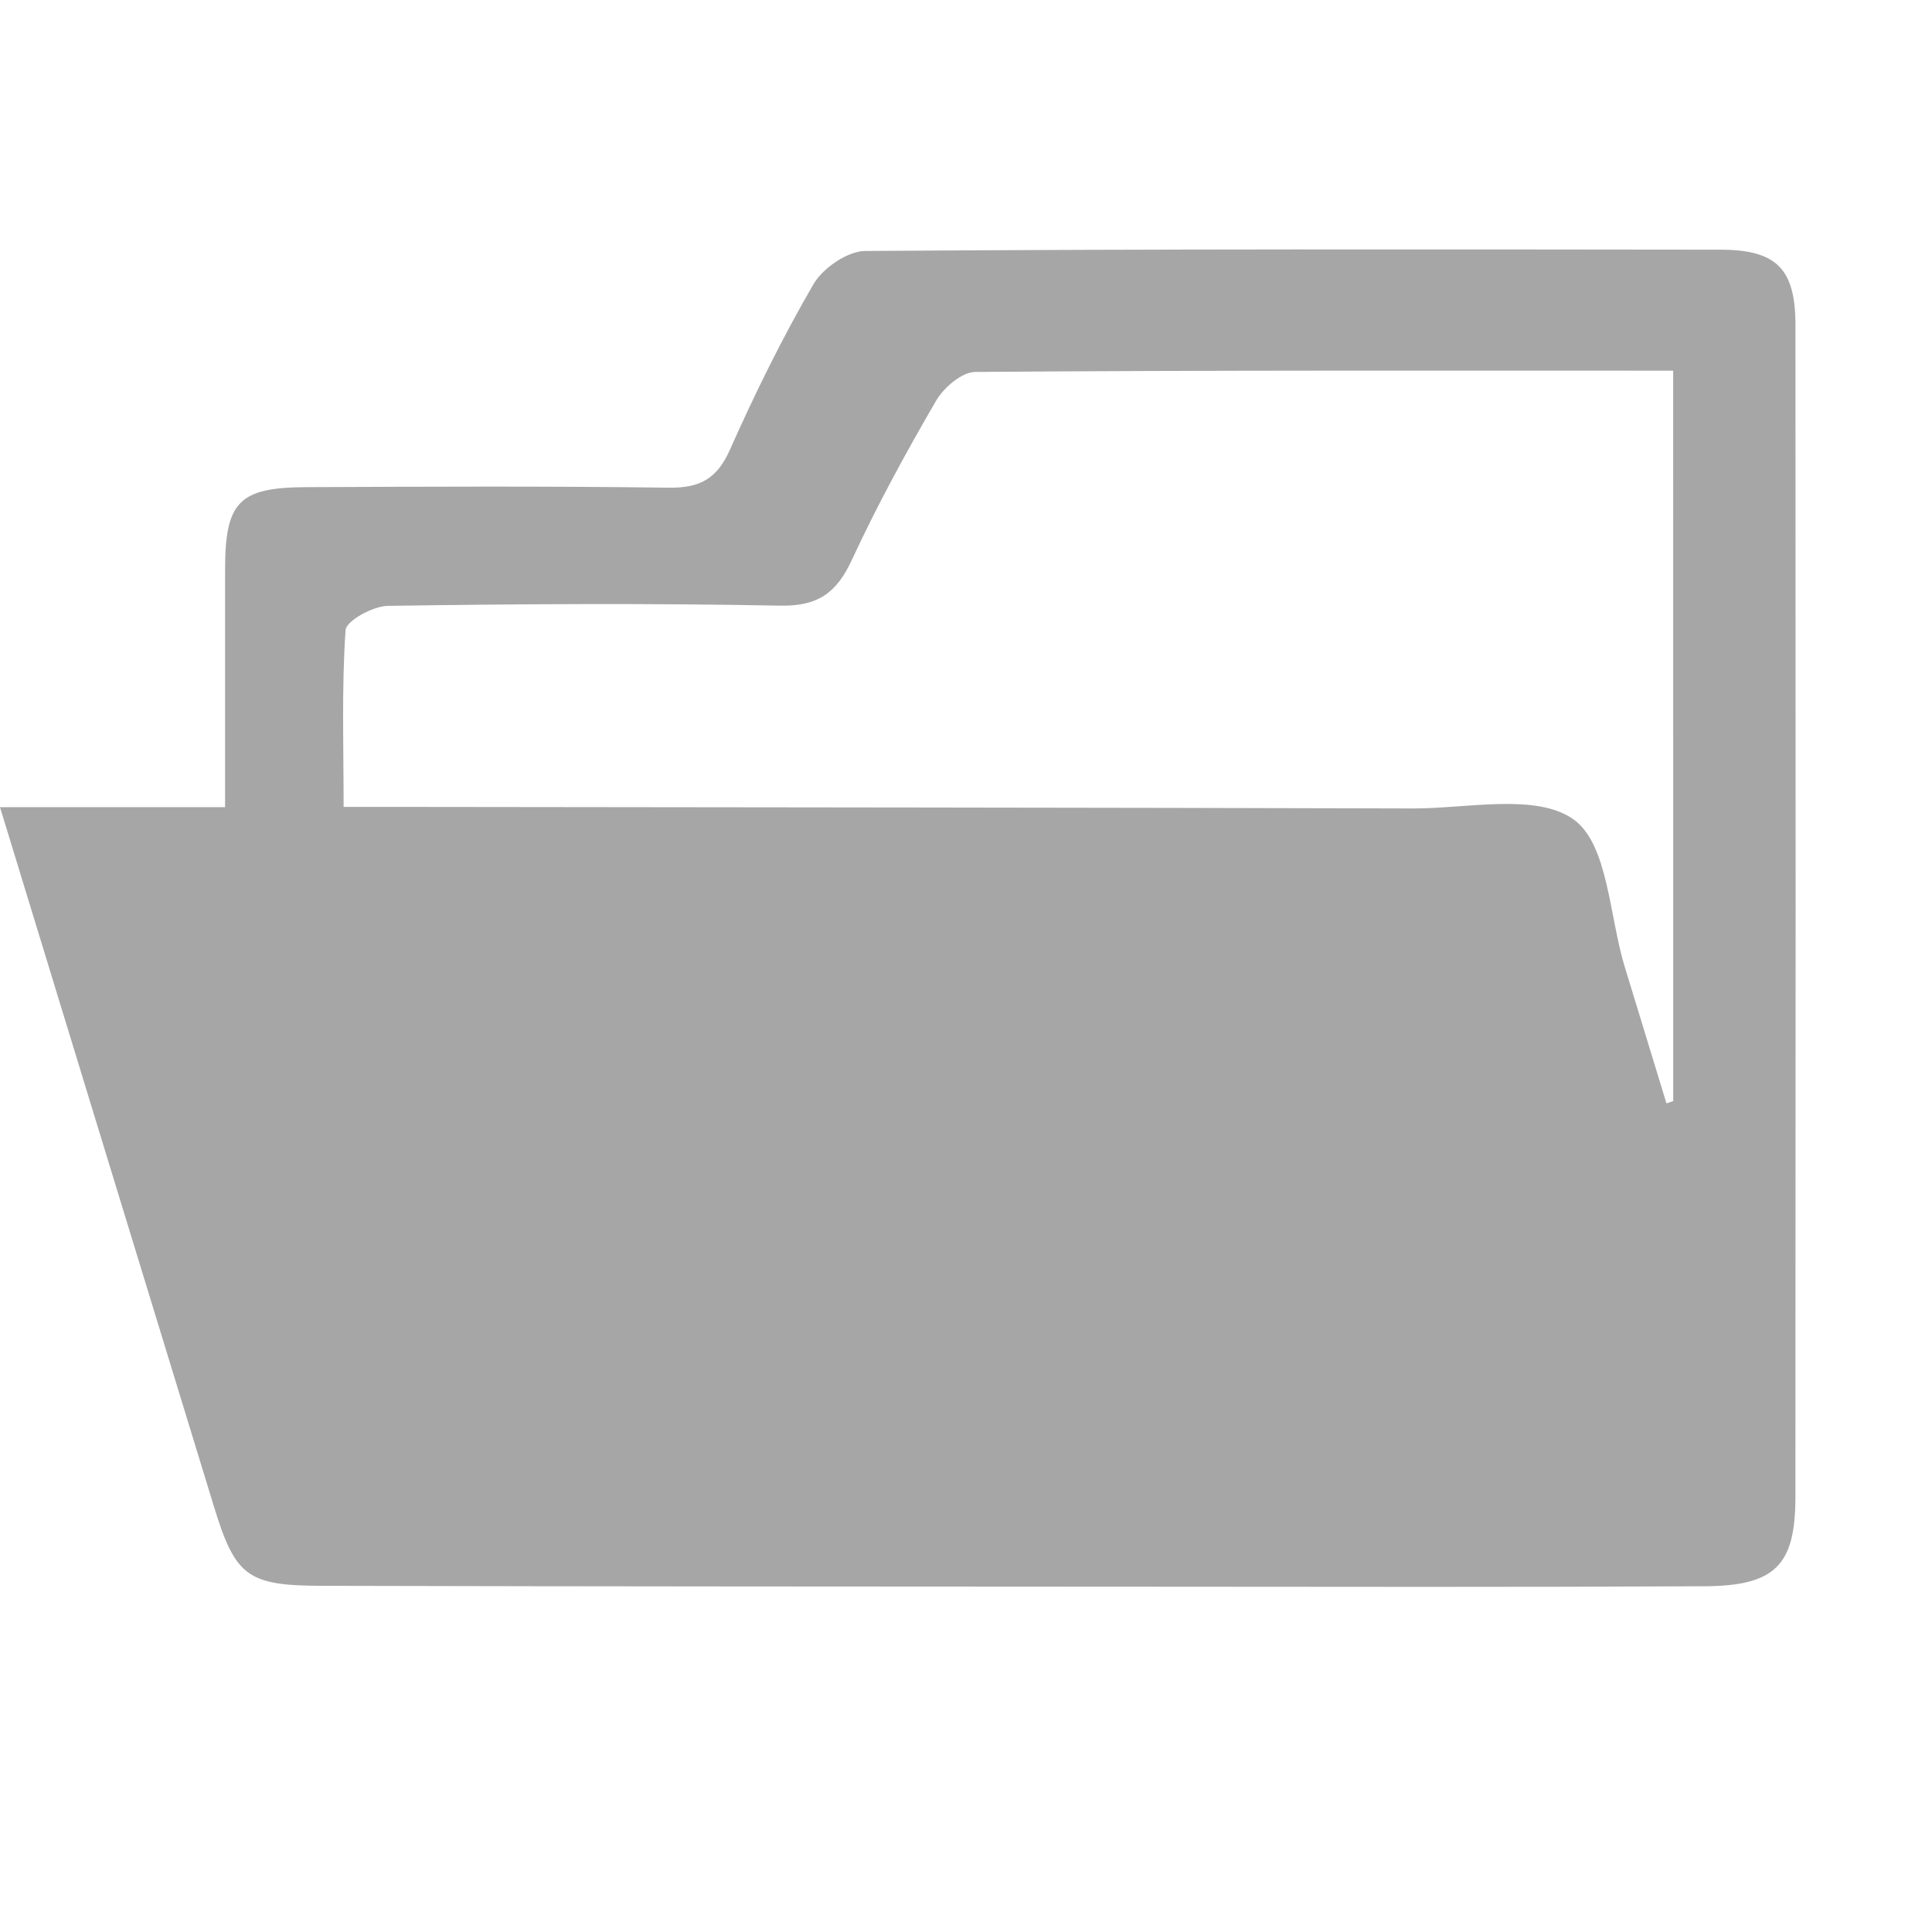
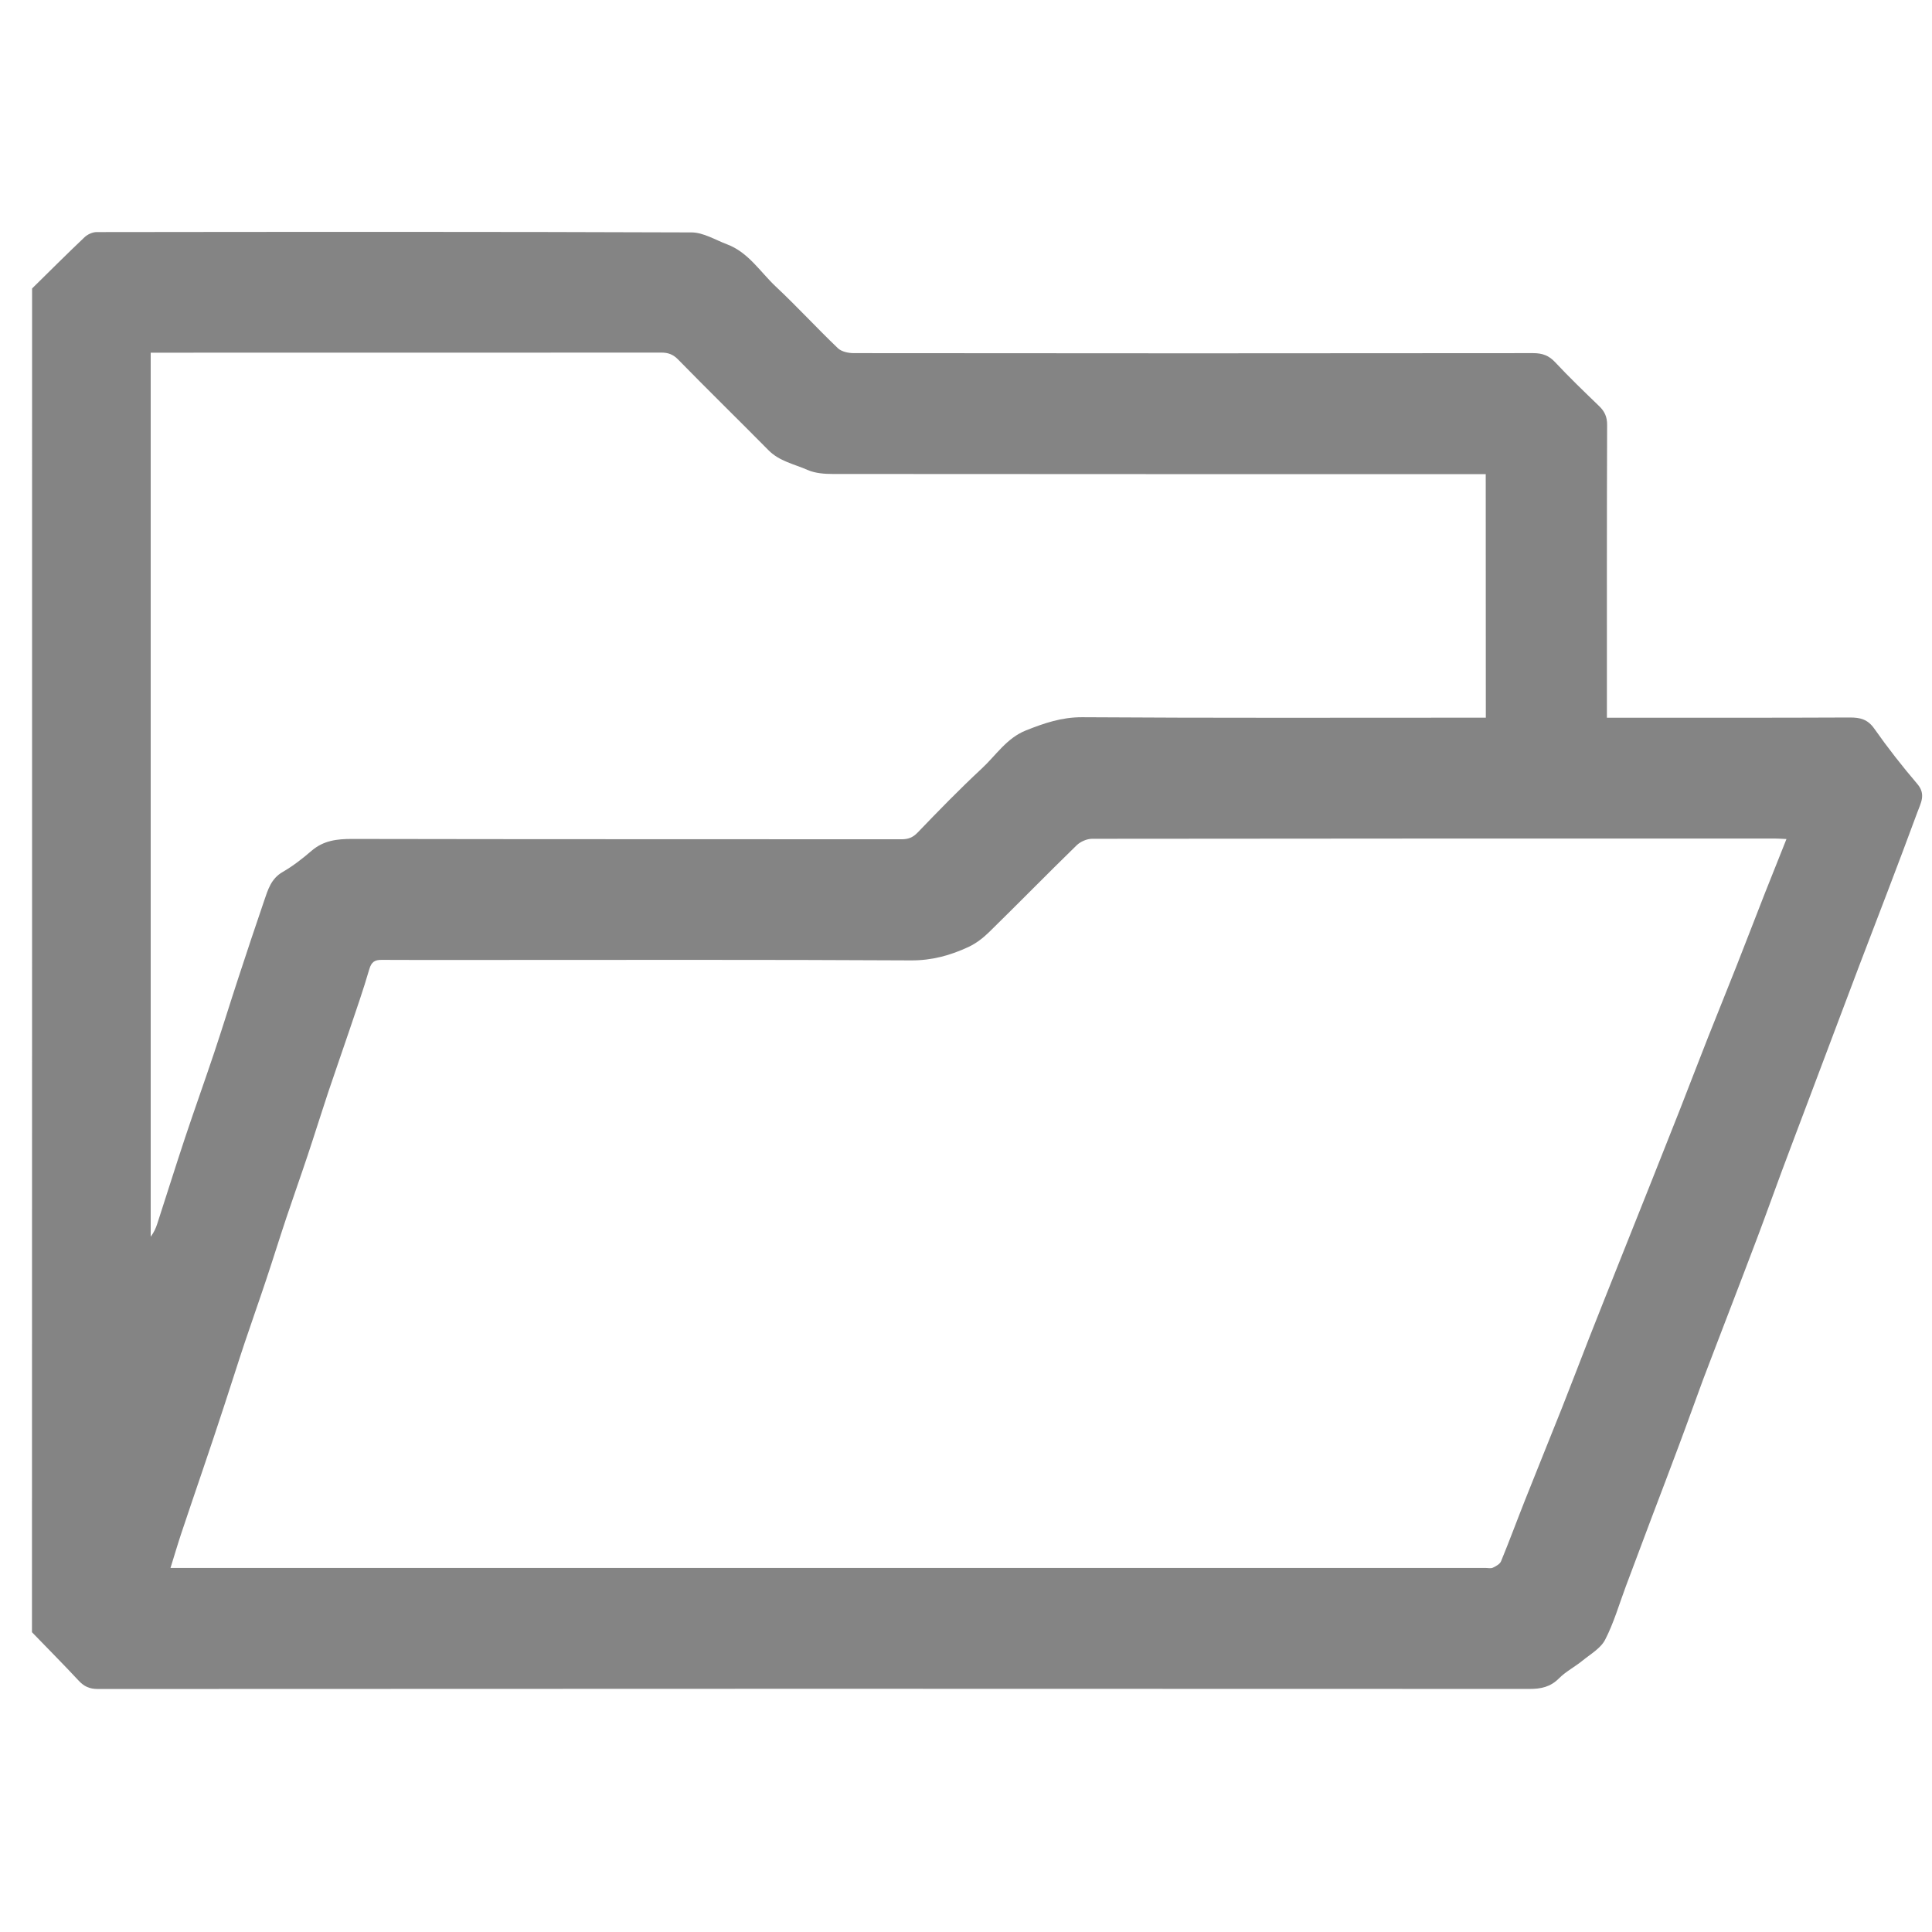
<svg xmlns="http://www.w3.org/2000/svg" version="1.1" id="Layer_1" x="0px" y="0px" width="64px" height="64px" viewBox="0 0 64 64" enable-background="new 0 0 64 64" xml:space="preserve">
  <g>
-     <path fill="#A6A6A6" d="M0,26.739c2.562,0,4.885,0,7.456,0c0-2.68-0.001-5.267,0-7.854c0.001-2.263,0.451-2.739,2.703-2.748   c3.999-0.016,7.999-0.036,11.998,0.018c1.027,0.014,1.598-0.296,2.023-1.258c0.833-1.871,1.741-3.718,2.77-5.487   c0.312-0.532,1.124-1.092,1.711-1.096c9.441-0.068,18.886-0.054,28.327-0.043c1.866,0.002,2.489,0.635,2.489,2.504   c0.008,12.942,0.007,25.884-0.002,38.825c-0.001,2.254-0.672,2.938-3.031,2.947c-6.107,0.031-12.22,0.018-18.33,0.014   c-9.164-0.005-18.329-0.006-27.494-0.029c-2.435-0.008-2.83-0.328-3.537-2.639C4.747,42.271,2.419,34.646,0,26.739z M55.426,12.279   c-7.819,0-15.473-0.016-23.121,0.042c-0.445,0.003-1.045,0.521-1.299,0.959c-0.999,1.72-1.957,3.471-2.791,5.276   c-0.508,1.093-1.128,1.531-2.377,1.507c-4.329-0.083-8.66-0.058-12.989,0.007c-0.493,0.007-1.38,0.494-1.402,0.805   c-0.131,1.913-0.064,3.838-0.064,5.855c0.954,0,1.612,0,2.273,0c11.047,0.014,22.094,0.02,33.142,0.051   c1.819,0.005,4.097-0.518,5.331,0.366c1.144,0.819,1.177,3.191,1.693,4.882c0.463,1.507,0.922,3.015,1.382,4.522   c0.073-0.025,0.146-0.051,0.223-0.077C55.426,28.492,55.426,20.508,55.426,12.279z" />
+     <path fill="#848484" d="M1.063,9.556C1.64,8.989,2.212,8.416,2.8,7.859c0.1-0.095,0.266-0.171,0.401-0.171   C9.77,7.68,16.338,7.674,22.907,7.699C23.3,7.7,23.695,7.947,24.083,8.093c0.709,0.266,1.098,0.913,1.617,1.401   c0.704,0.66,1.358,1.373,2.056,2.041c0.12,0.115,0.348,0.163,0.527,0.163c7.5,0.008,15,0.009,22.502,0   c0.305,0,0.521,0.075,0.733,0.303c0.468,0.501,0.963,0.976,1.456,1.452c0.184,0.177,0.266,0.36,0.264,0.627   c-0.011,3.09-0.007,6.181-0.007,9.271c0,0.125,0,0.25,0,0.424c0.138,0,0.259,0,0.379,0c2.556,0,5.112,0.005,7.668-0.007   c0.347-0.001,0.593,0.061,0.81,0.369c0.445,0.633,0.924,1.245,1.426,1.833c0.293,0.343,0.113,0.633,0,0.941   c-0.321,0.871-0.648,1.739-0.979,2.606c-0.312,0.821-0.629,1.64-0.941,2.46c-0.272,0.715-0.541,1.433-0.811,2.15   c-0.312,0.829-0.625,1.659-0.938,2.489c-0.273,0.726-0.549,1.449-0.819,2.176c-0.271,0.729-0.53,1.458-0.805,2.186   c-0.315,0.84-0.64,1.678-0.96,2.516c-0.28,0.734-0.565,1.467-0.842,2.201c-0.271,0.729-0.53,1.462-0.803,2.188   c-0.302,0.812-0.611,1.619-0.918,2.429c-0.279,0.744-0.56,1.49-0.839,2.235c-0.222,0.593-0.397,1.208-0.685,1.767   c-0.146,0.287-0.485,0.48-0.752,0.697c-0.252,0.206-0.553,0.359-0.78,0.588c-0.282,0.284-0.595,0.35-0.976,0.349   c-15.81-0.007-31.618-0.007-47.426,0.002c-0.273,0-0.454-0.083-0.633-0.275c-0.507-0.544-1.031-1.071-1.548-1.606   C1.063,39.229,1.063,24.393,1.063,9.556z M59.179,27.794c-0.151-0.007-0.263-0.016-0.373-0.016   c-7.543-0.001-15.086-0.002-22.628,0.008c-0.174,0-0.387,0.094-0.512,0.215c-0.975,0.95-1.926,1.922-2.898,2.874   c-0.2,0.196-0.435,0.378-0.688,0.495c-0.597,0.278-1.208,0.448-1.898,0.444c-4.84-0.027-9.68-0.014-14.52-0.014   c-1.006,0-2.012,0.004-3.017-0.003c-0.234-0.002-0.341,0.069-0.412,0.311c-0.197,0.681-0.433,1.35-0.659,2.022   c-0.232,0.689-0.476,1.377-0.707,2.068c-0.23,0.691-0.446,1.389-0.677,2.08c-0.23,0.691-0.476,1.379-0.706,2.068   c-0.231,0.692-0.447,1.391-0.678,2.081c-0.23,0.691-0.475,1.378-0.706,2.069s-0.448,1.388-0.677,2.081   C7.191,47.291,6.951,48,6.711,48.709c-0.233,0.69-0.471,1.38-0.701,2.072c-0.122,0.366-0.231,0.739-0.362,1.159   c0.209,0,0.354,0,0.498,0c14.352,0,28.704,0,43.056,0c0.084,0,0.18,0.024,0.25-0.008c0.104-0.049,0.234-0.119,0.273-0.215   C50,51.05,50.25,50.37,50.517,49.697c0.405-1.023,0.821-2.042,1.228-3.066c0.307-0.774,0.603-1.557,0.907-2.333   c0.324-0.826,0.655-1.65,0.983-2.477c0.357-0.899,0.719-1.799,1.076-2.698c0.31-0.776,0.619-1.556,0.925-2.333   c0.315-0.807,0.625-1.614,0.942-2.42c0.312-0.788,0.631-1.572,0.942-2.359c0.317-0.806,0.628-1.615,0.944-2.422   C58.697,29.004,58.931,28.419,59.179,27.794z M49.217,15.706c-0.17,0-0.305,0-0.439,0c-7.062,0-14.123,0.001-21.184-0.005   c-0.282,0-0.589-0.022-0.841-0.133c-0.44-0.194-0.933-0.286-1.294-0.652c-0.993-1.005-2.004-1.992-2.992-3.003   c-0.171-0.175-0.333-0.233-0.563-0.233c-5.531,0.004-11.063,0.003-16.595,0.003c-0.111,0-0.222,0-0.317,0c0,9.79,0,19.537,0,29.285   c0.104-0.139,0.168-0.277,0.215-0.422c0.308-0.947,0.605-1.898,0.919-2.844c0.315-0.945,0.652-1.883,0.968-2.827   c0.273-0.817,0.527-1.644,0.796-2.463c0.281-0.858,0.566-1.715,0.859-2.57c0.125-0.365,0.229-0.735,0.614-0.956   c0.341-0.197,0.658-0.444,0.957-0.702c0.397-0.342,0.845-0.394,1.348-0.393c6.065,0.012,12.131,0.007,18.197,0.011   c0.22,0,0.373-0.056,0.534-0.224c0.693-0.721,1.392-1.44,2.125-2.121c0.469-0.436,0.823-1.006,1.459-1.26   c0.602-0.24,1.186-0.441,1.864-0.438c4.325,0.029,8.653,0.015,12.979,0.015c0.131,0,0.262,0,0.394,0   C49.217,21.064,49.217,18.406,49.217,15.706z" />
  </g>
</svg>
